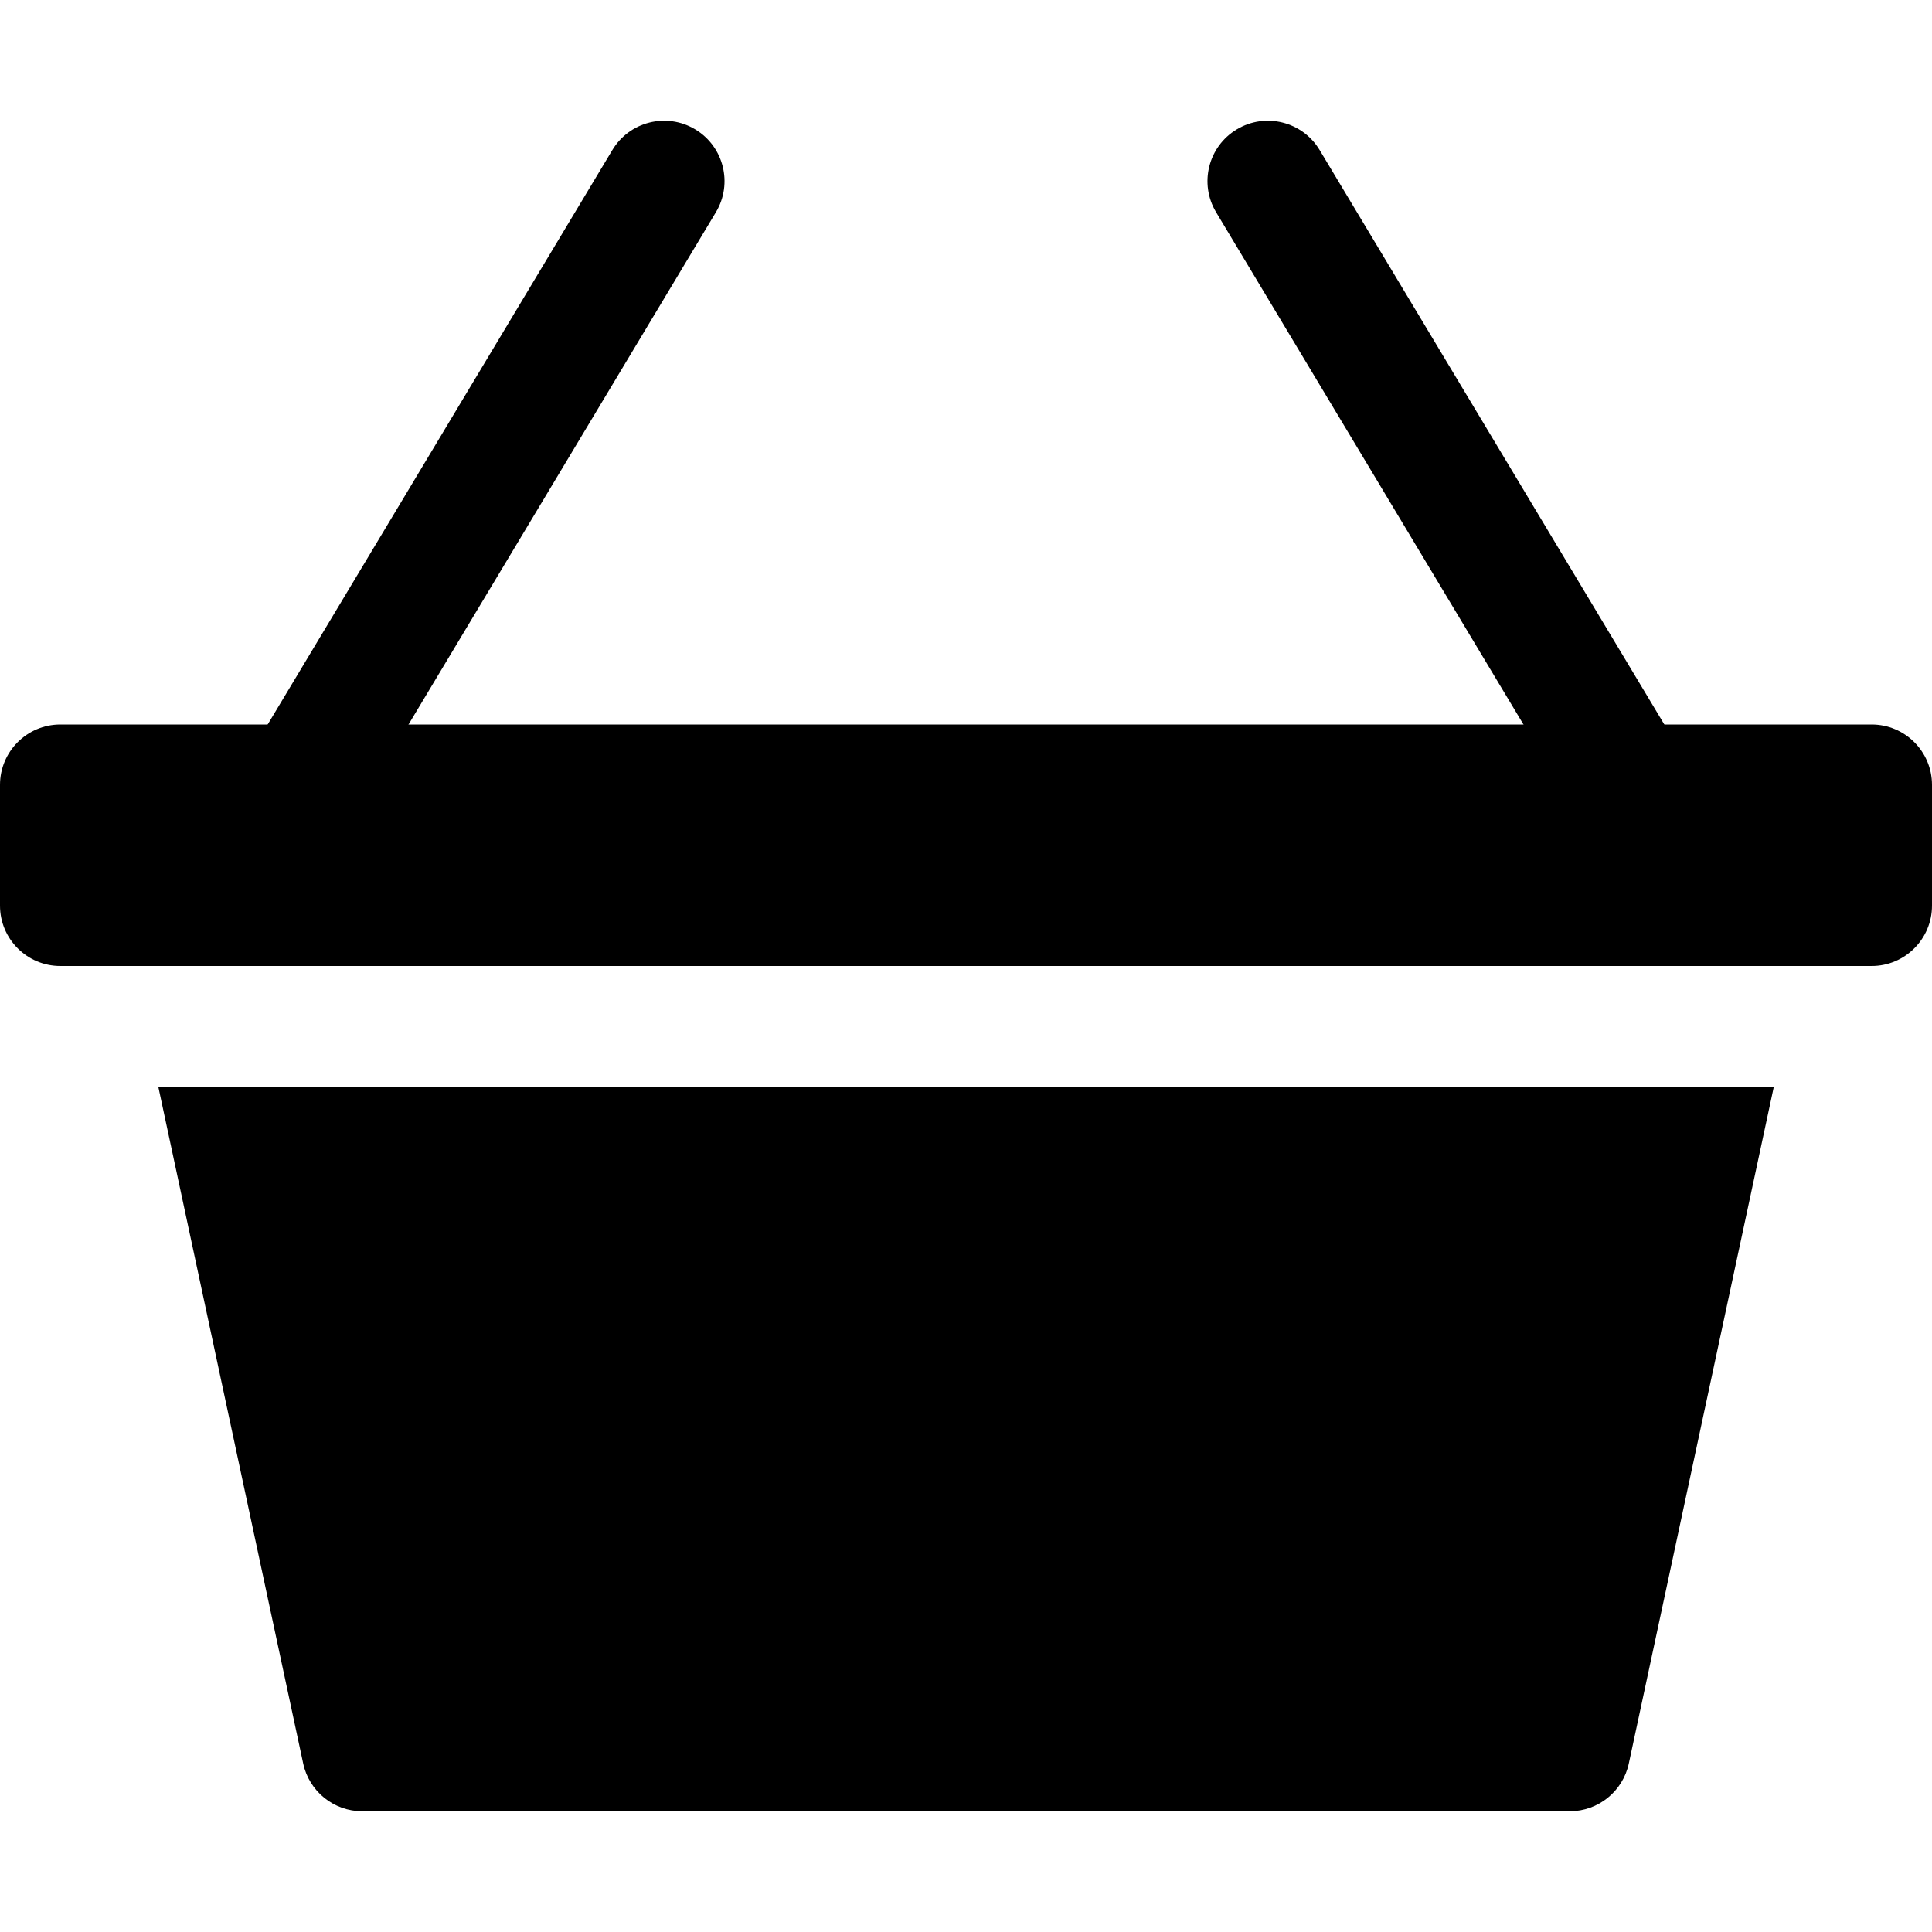
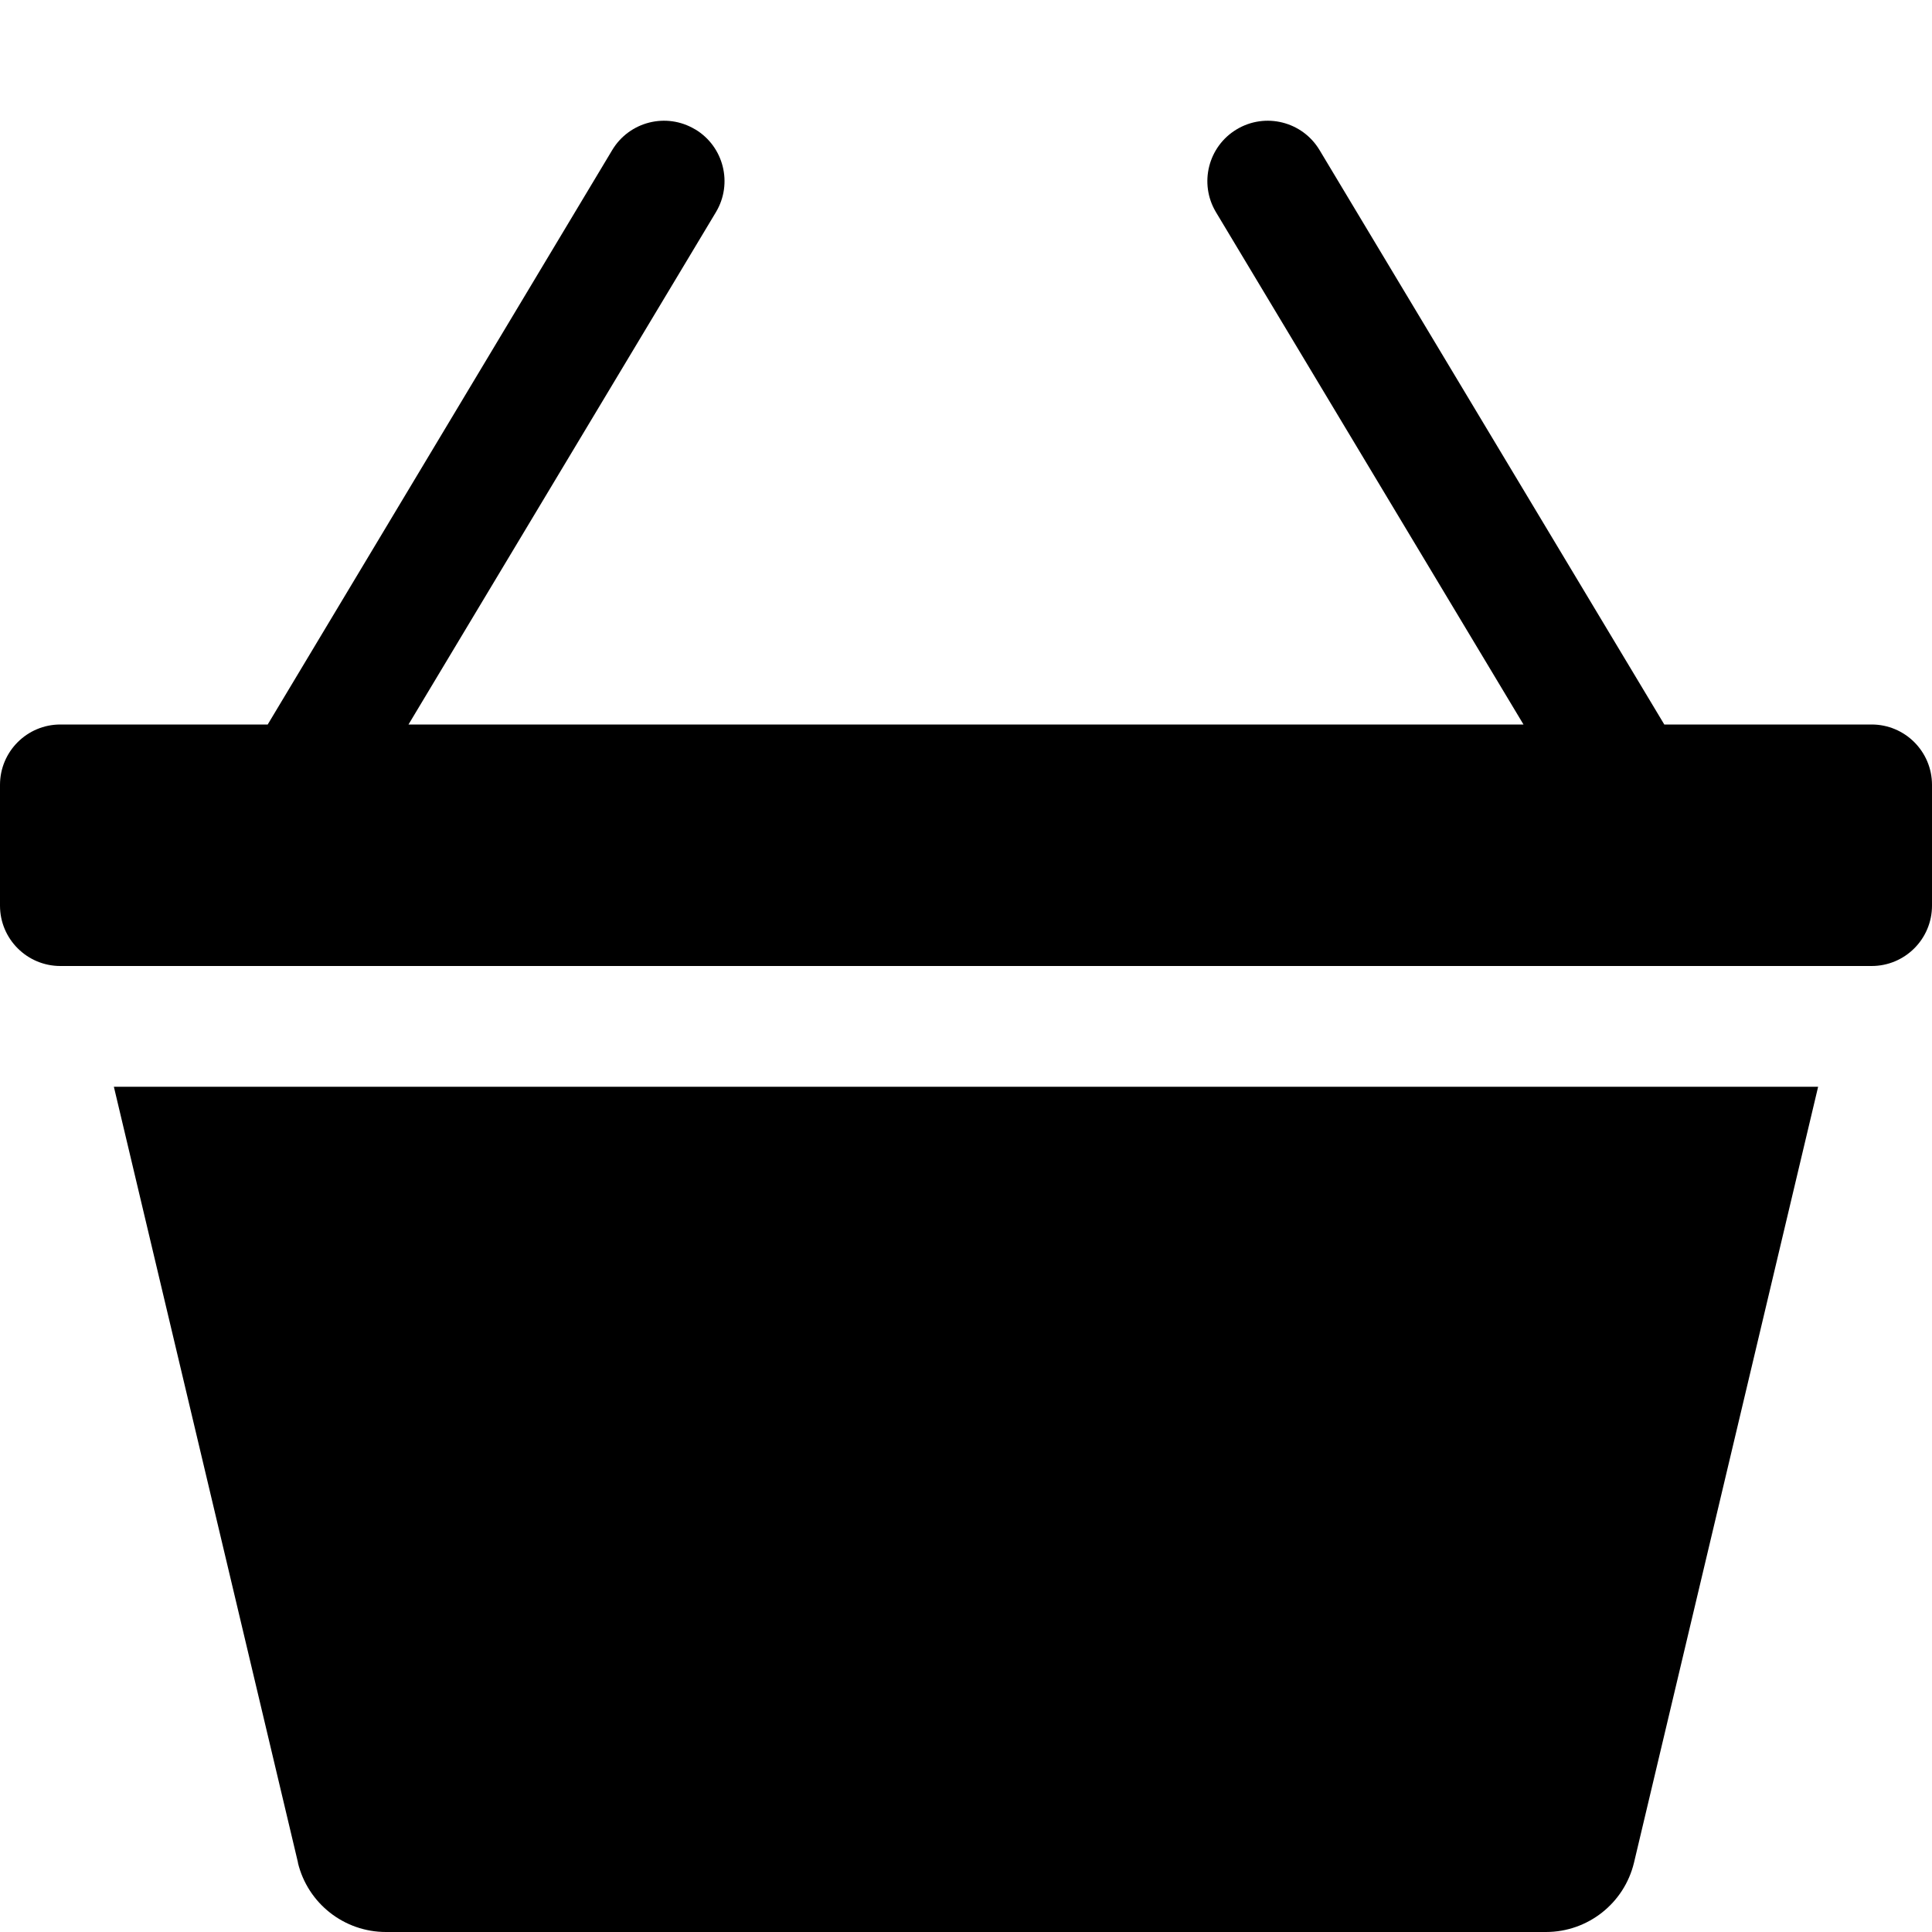
<svg xmlns="http://www.w3.org/2000/svg" width="1em" height="1em" viewBox="0 0 16 16" class="bi bi-basket3-fill" fill="currentColor">
-   <path fill-rule="evenodd" d="M10.243 1.071a.5.5 0 0 1 .686.172l3 5a.5.5 0 0 1-.858.514l-3-5a.5.5 0 0 1 .172-.686zm-4.486 0a.5.5 0 0 0-.686.172l-3 5a.5.5 0 1 0 .858.514l3-5a.5.5 0 0 0-.172-.686z" />
-   <path d="M13.489 14.605A.5.5 0 0 1 13 15H3a.5.5 0 0 1-.489-.395L1.311 9H14.69l-1.201 5.605z" />
-   <rect width="16" height="2" y="6" rx=".5" />
+   <path fill-rule="evenodd" d="M5.757 1.071a.5.5 0 0 1 .172.686L3.383 6h9.234L10.07 1.757a.5.5 0 1 1 .858-.514L13.783 6H15.5a.5.5 0 0 1 .5.5v1a.5.5 0 0 1-.5.5H.5a.5.5 0 0 1-.5-.5v-1A.5.5 0 0 1 .5 6h1.717L5.07 1.243a.5.5 0 0 1 .686-.172z" />
+   <path d="M2.468 15.426L.943 9h14.114l-1.525 6.426a.75.75 0 0 1-.729.574H3.197a.75.75 0 0 1-.73-.574z" />
</svg>
